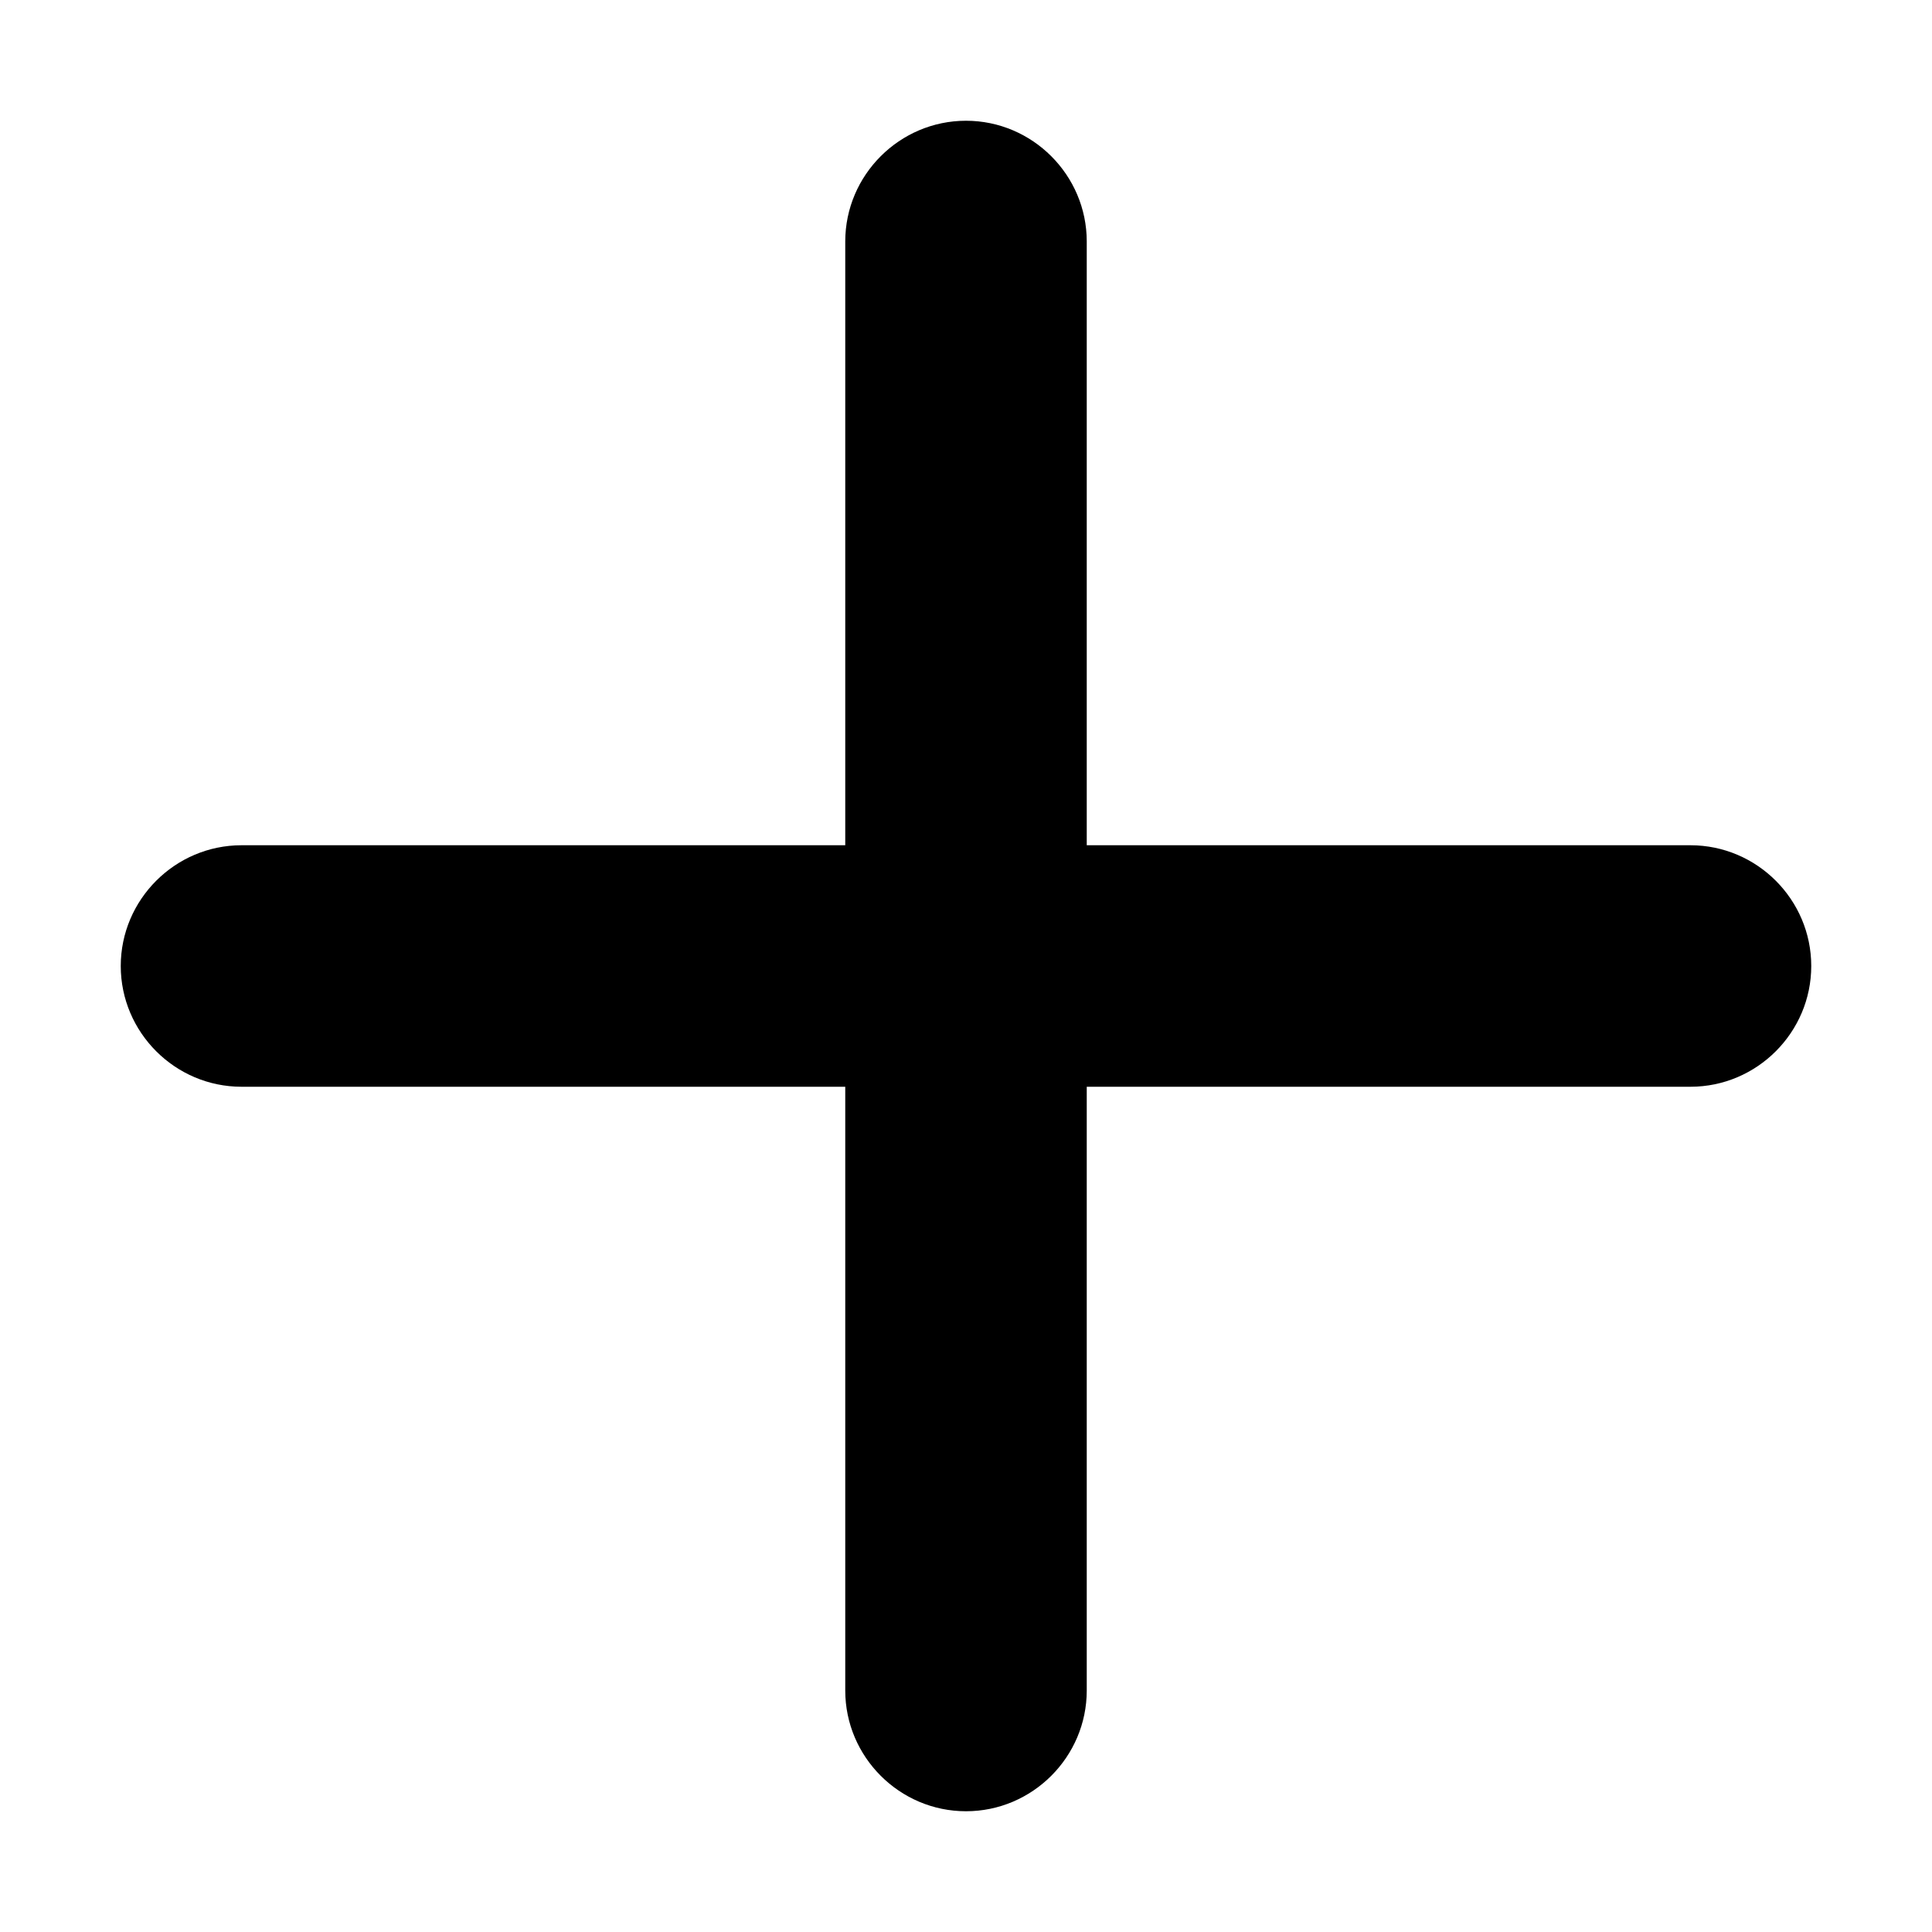
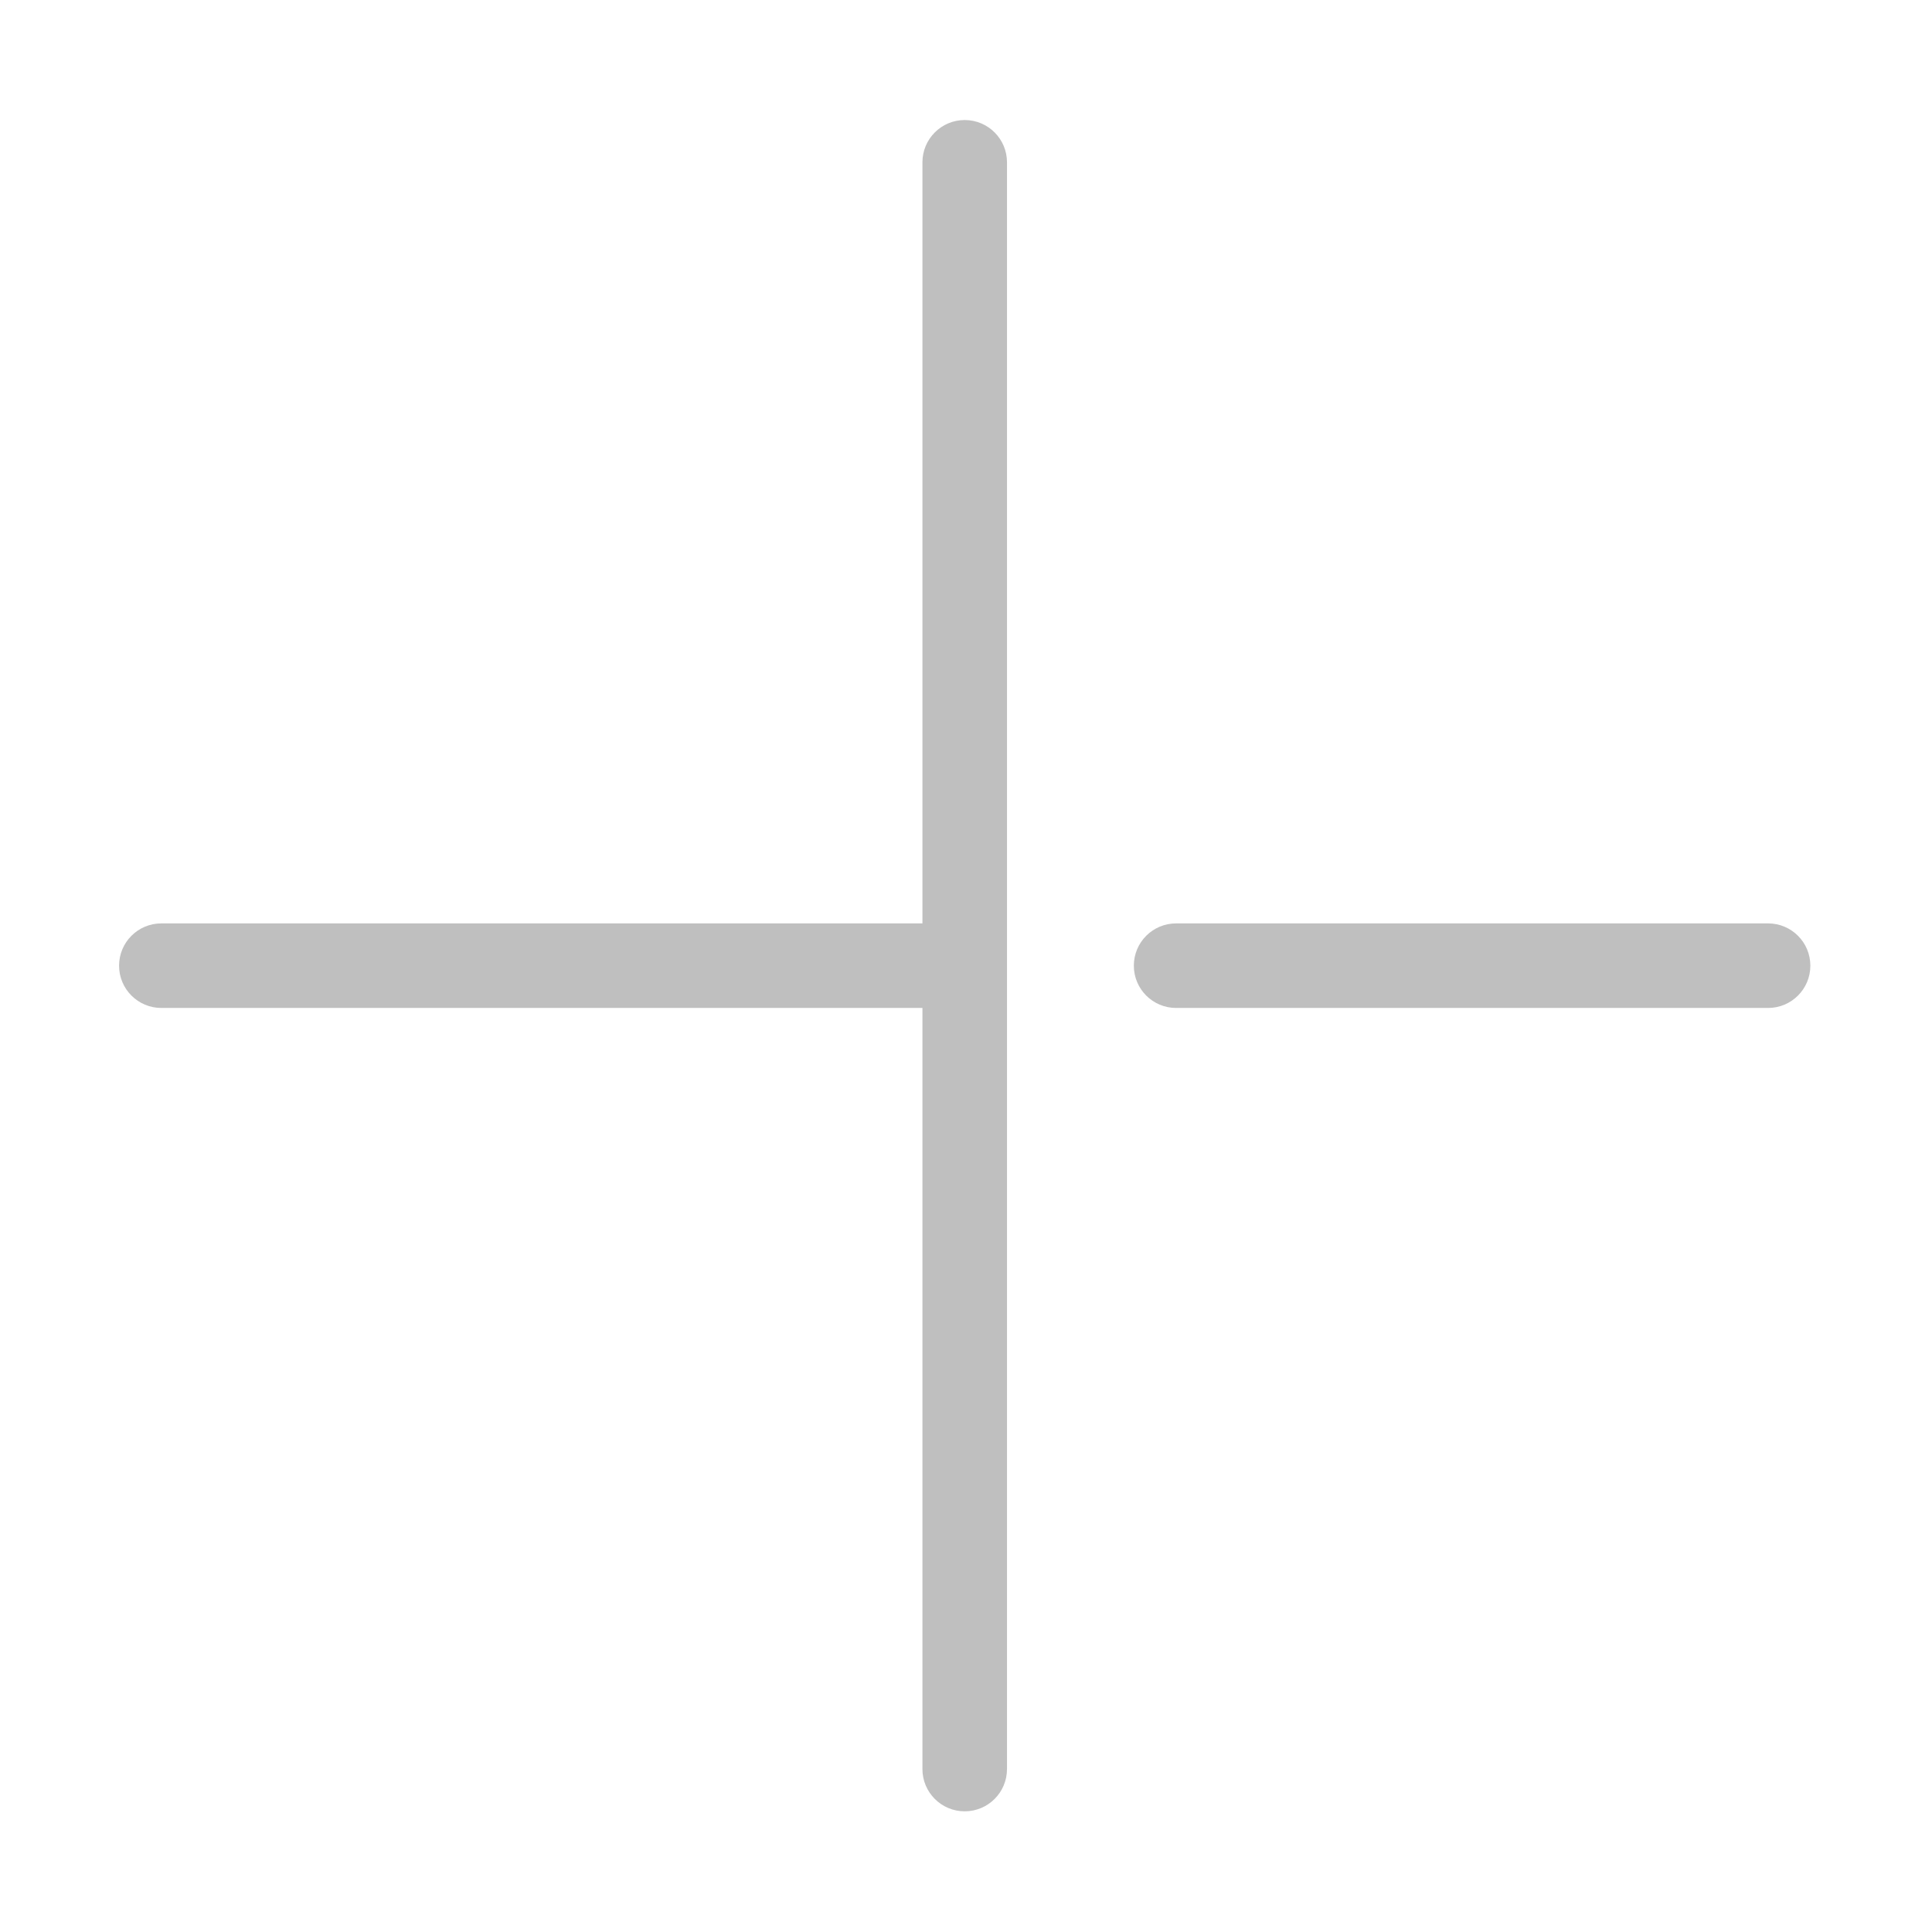
- <svg xmlns="http://www.w3.org/2000/svg" t="1483784375628" class="icon" style="" viewBox="0 0 1024 1024" version="1.1" p-id="1379" width="32" height="32">
+ <svg xmlns="http://www.w3.org/2000/svg" t="1484115162207" class="icon" style="" viewBox="0 0 1024 1024" version="1.1" p-id="11846" width="32" height="32">
  <defs>
    <style type="text/css" />
  </defs>
-   <path d="M896 448H576V128c0-35.2-28.8-64-64-64s-64 28.8-64 64v320H128c-35.2 0-64 28.8-64 64s28.8 64 64 64h320v320c0 35.2 28.8 64 64 64s64-28.8 64-64V576h320c35.2 0 64-28.8 64-64s-28.8-64-64-64z" fill="" p-id="1380" />
+   <path d="M511.317 63.621c-12.386 0-22.41 10.036-22.41 22.41l0 403.389-403.387 0c-12.386 0-22.41 10.022-22.41 22.408s10.024 22.41 22.41 22.41l403.387 0 0 403.389c0 12.384 10.024 22.41 22.41 22.41s22.41-10.026 22.41-22.41L533.728 86.031C533.728 73.657 523.704 63.621 511.317 63.621zM937.117 489.421 623.369 489.421c-12.384 0-22.41 10.022-22.41 22.408s10.026 22.41 22.41 22.41L937.117 534.24c12.386 0 22.408-10.024 22.408-22.41S949.503 489.421 937.117 489.421z" p-id="11847" fill="#bfbfbf" />
</svg>
